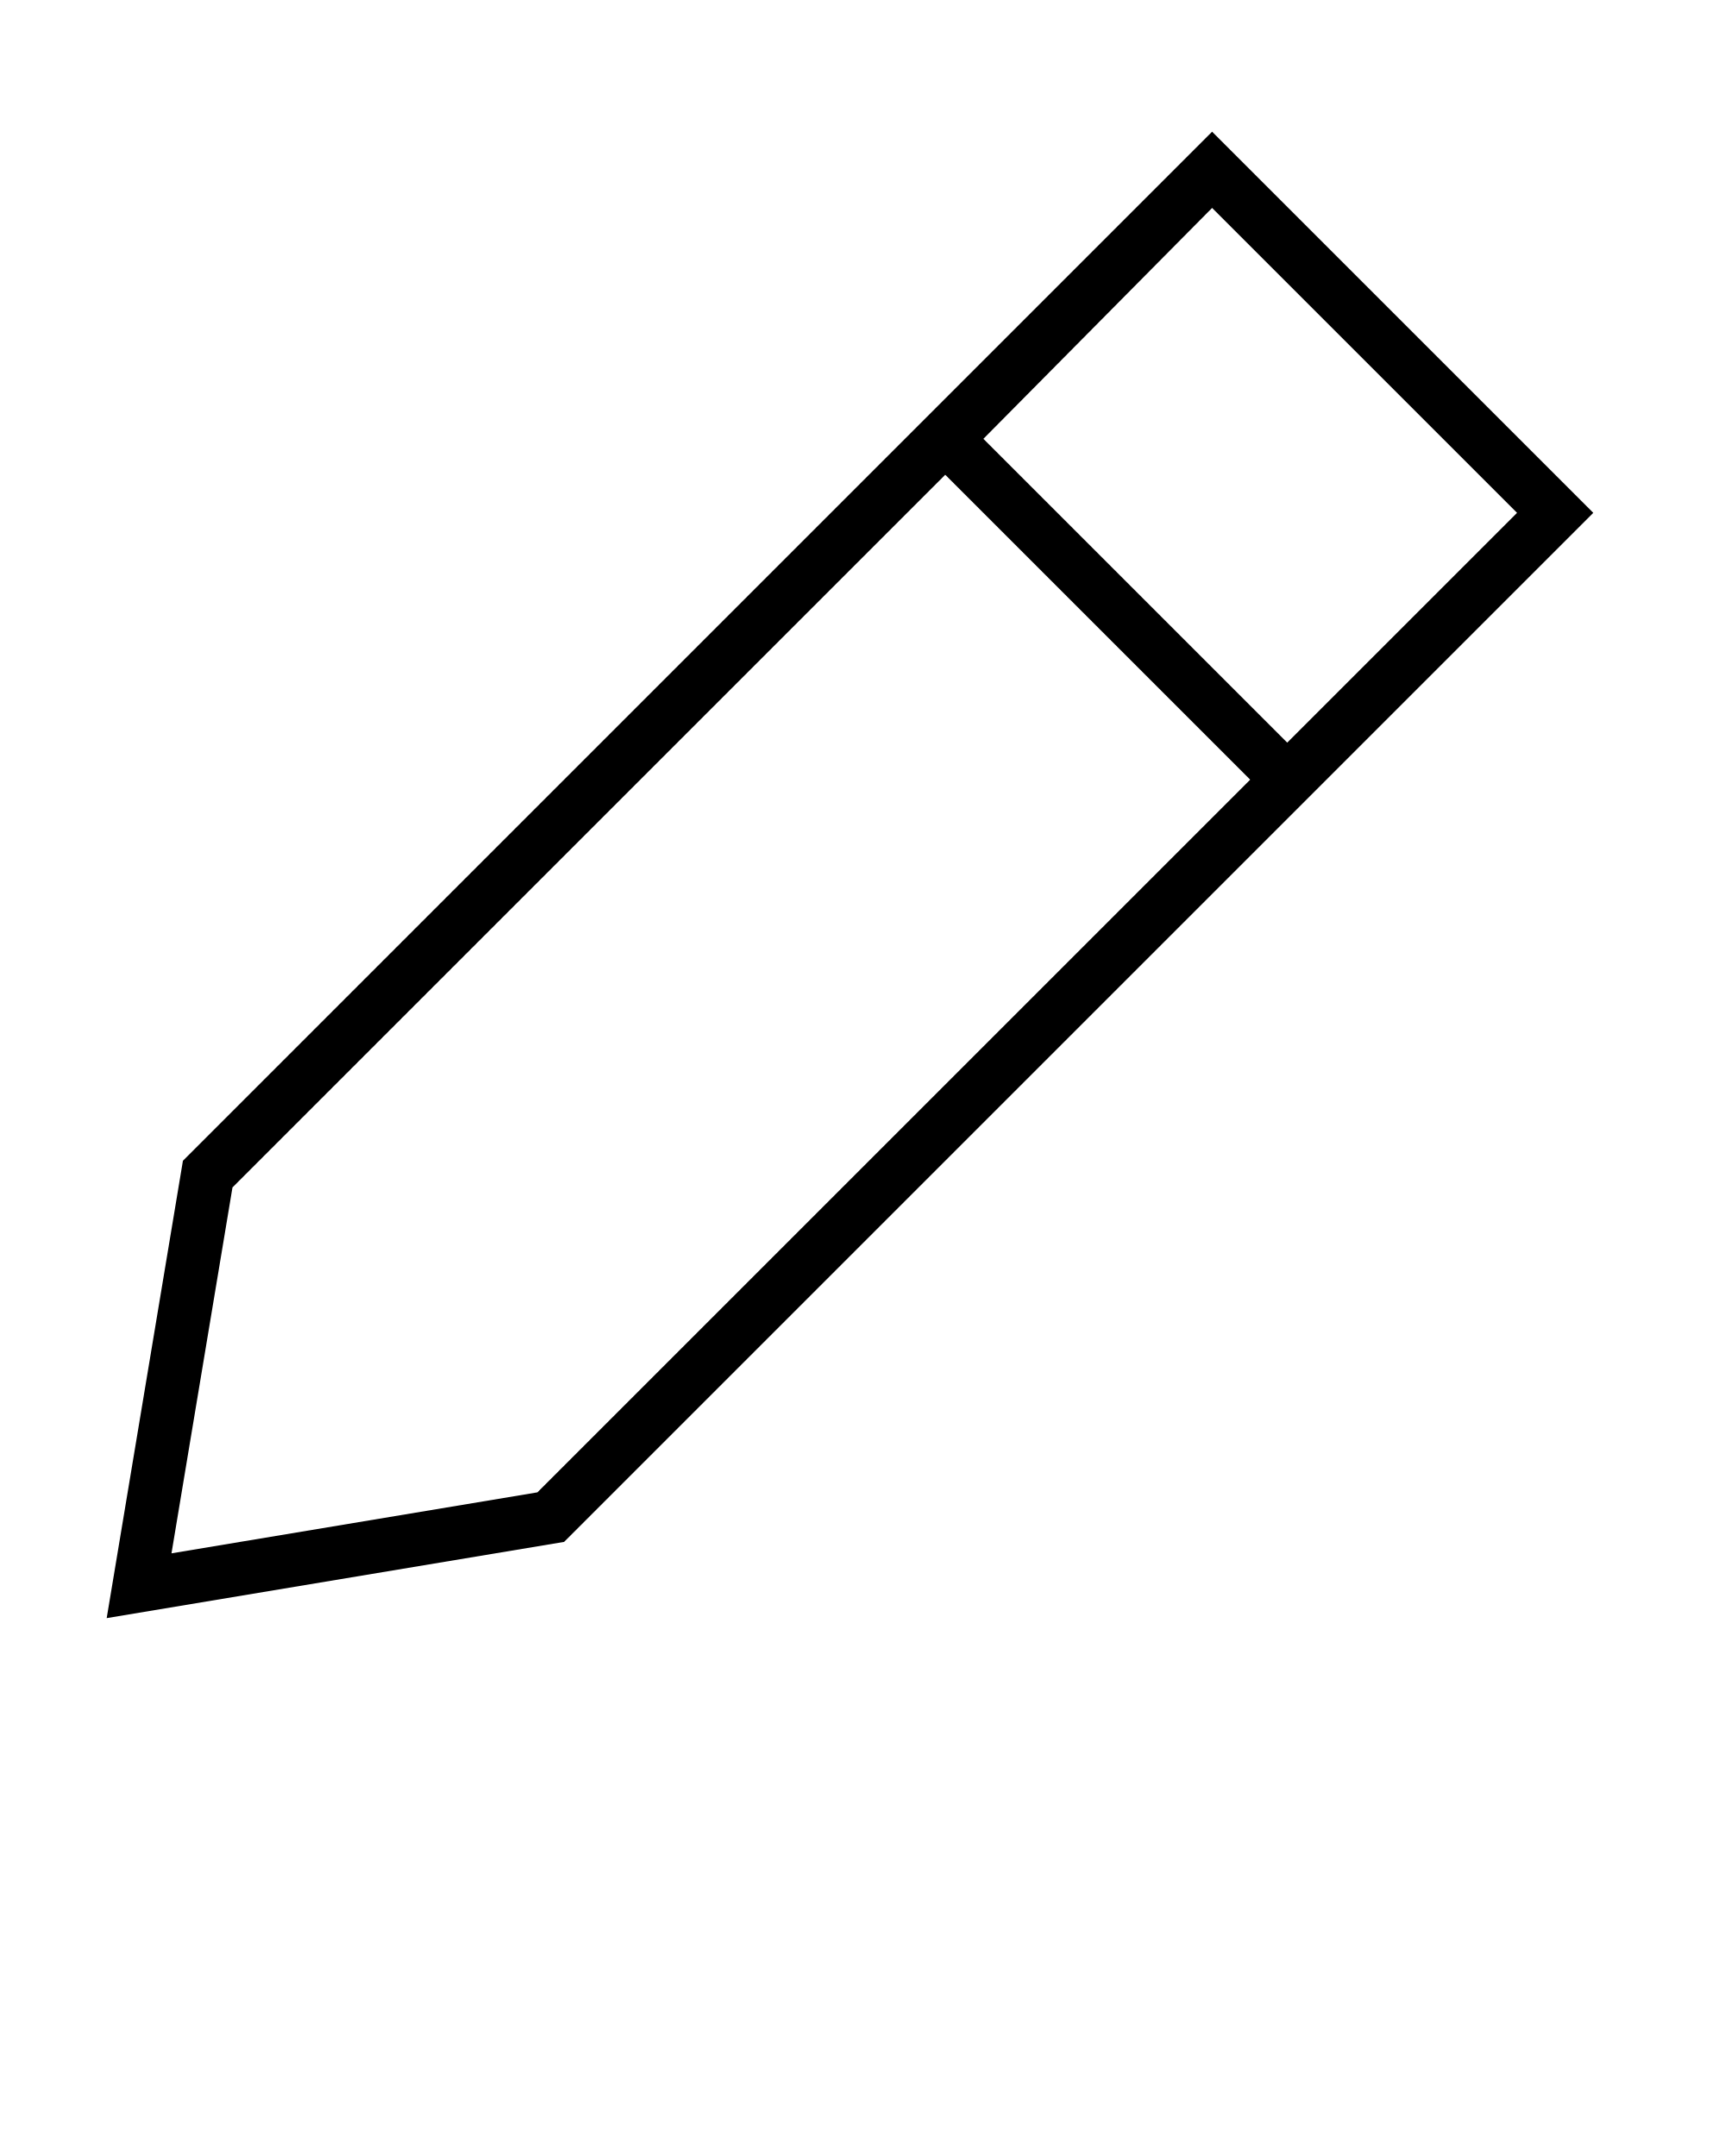
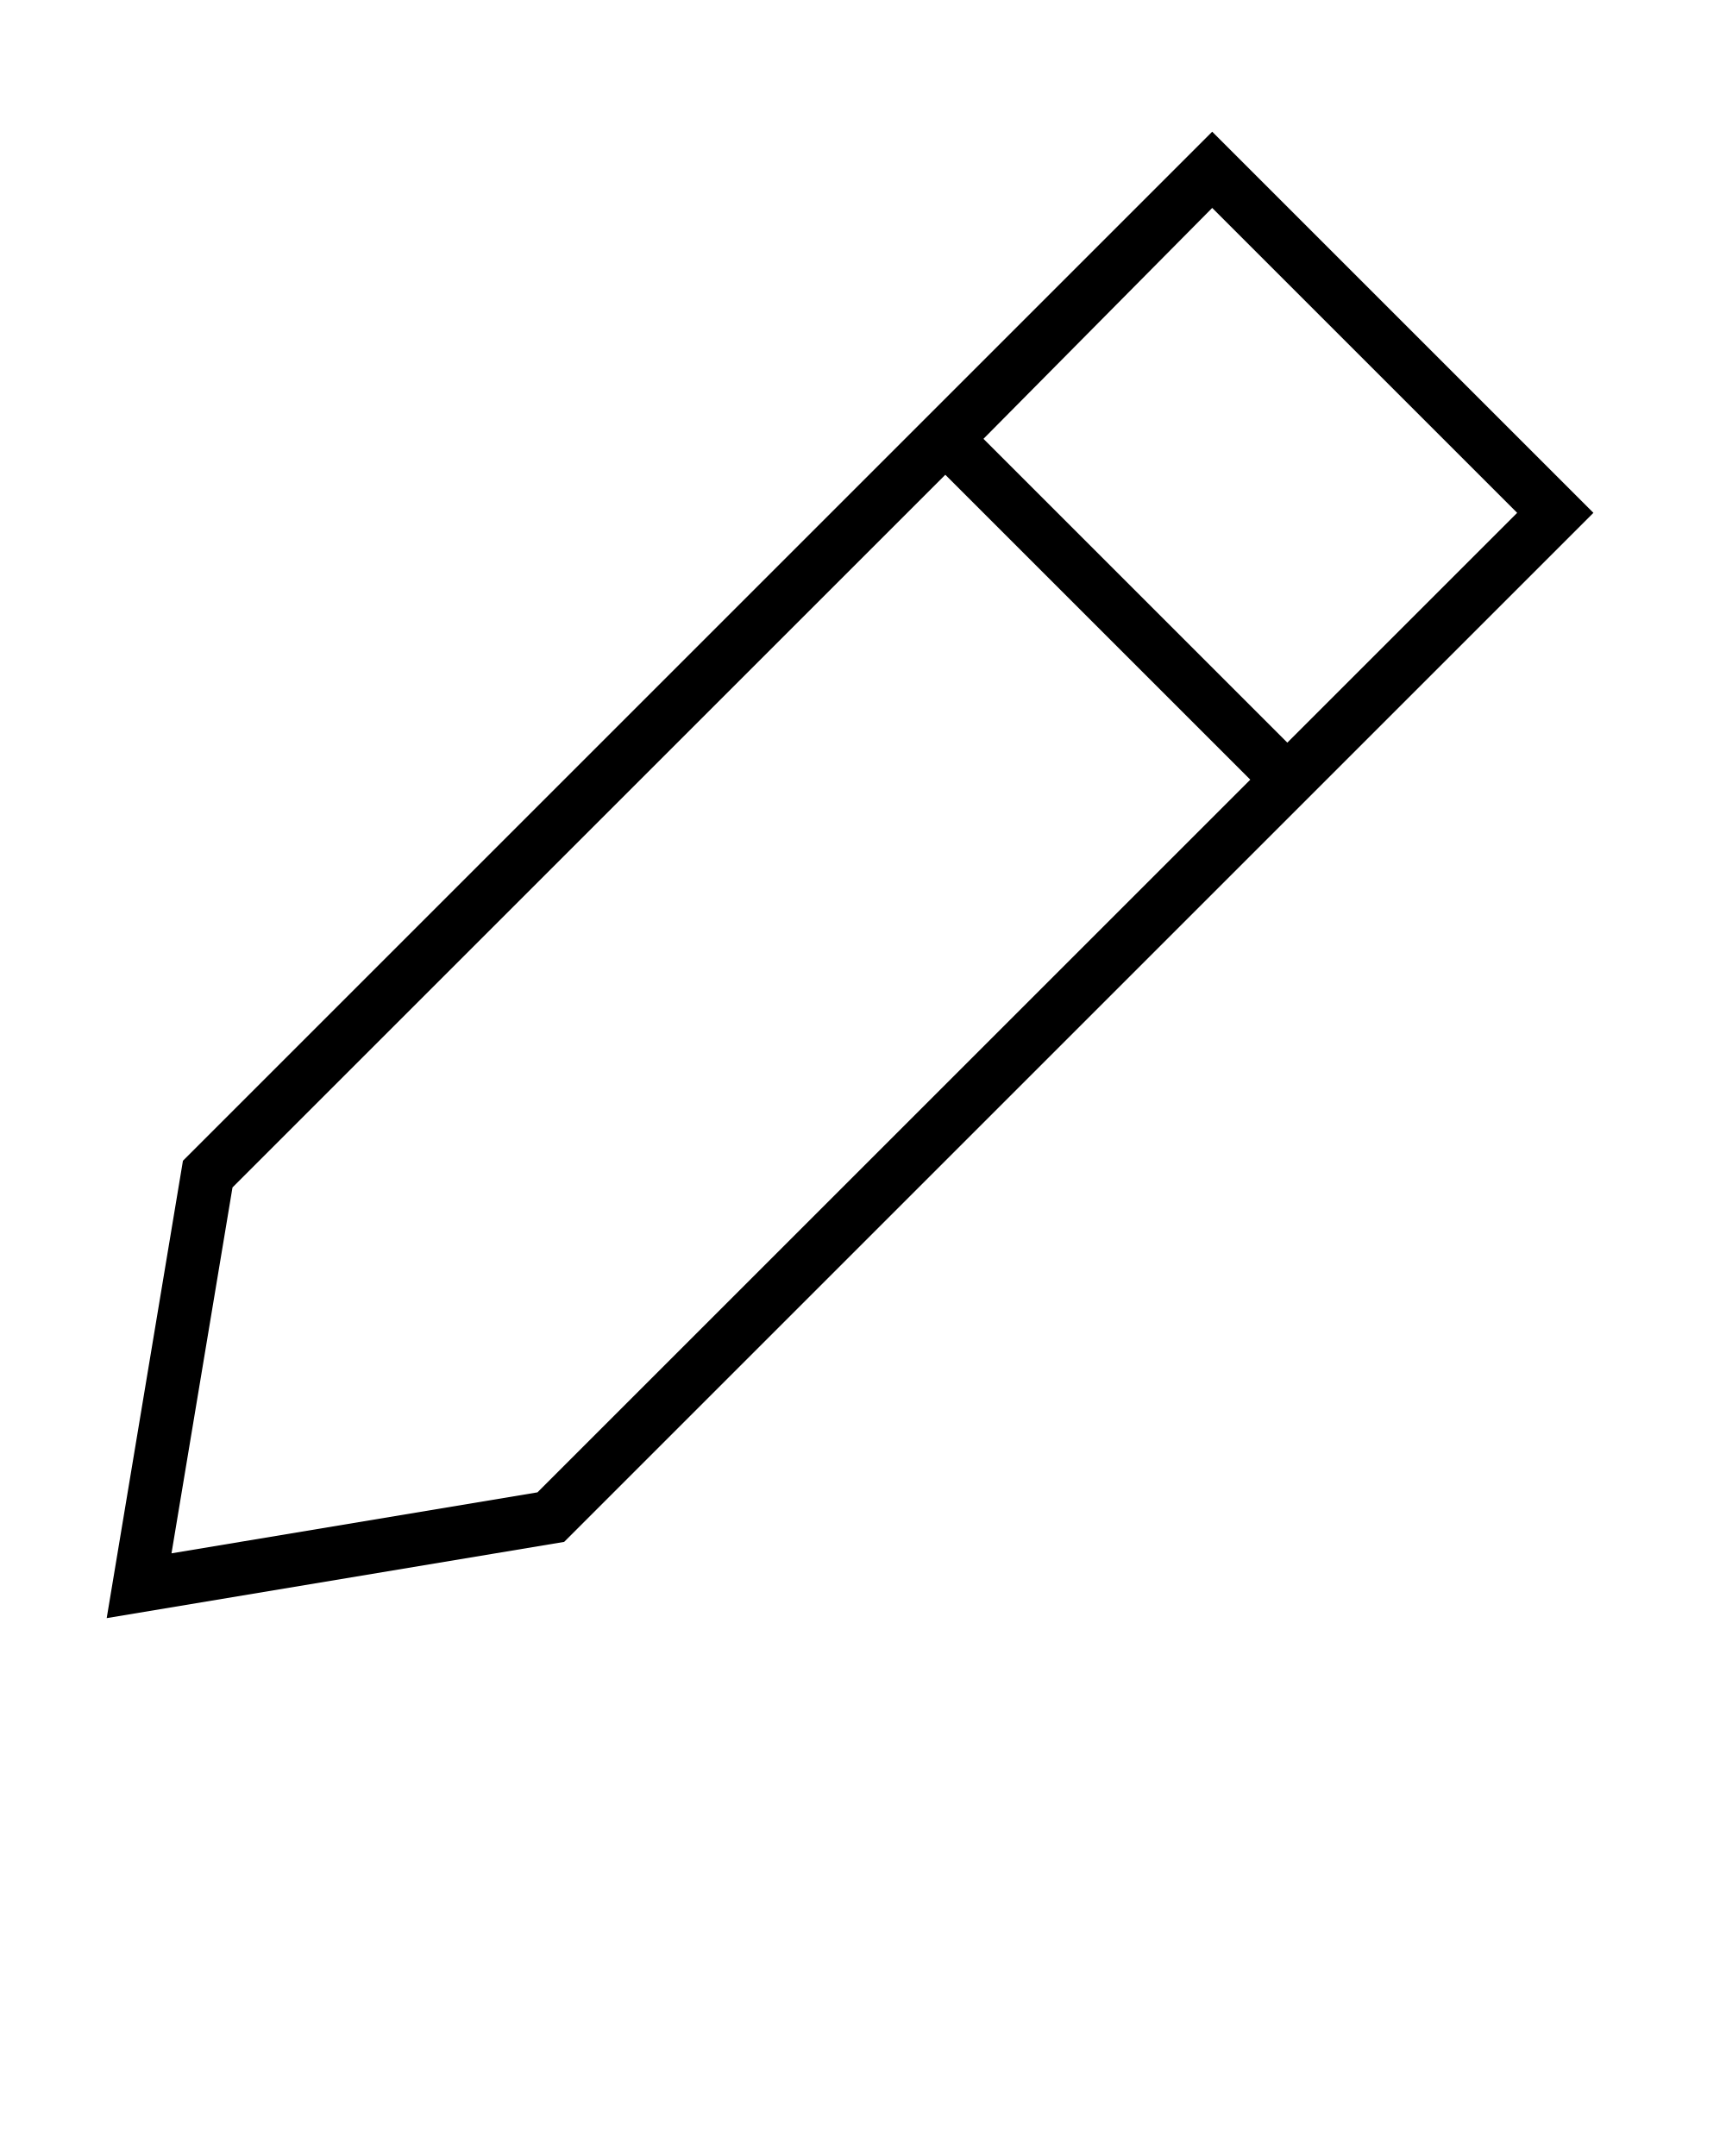
- <svg xmlns="http://www.w3.org/2000/svg" viewBox="0 0 32 40" version="1.1" x="0px" y="0px">
+ <svg xmlns="http://www.w3.org/2000/svg" viewBox="0 0 32 40" version="1.1" width="30px" x="0px" y="0px">
  <g stroke="none" stroke-width="1" fill="none" fill-rule="evenodd">
    <path d="M9,1 L9,28 L14,35 L19,28 L19,1 L9,1 Z M10.029,8.029 L18,8.029 L18,2 L10,2 L10.029,8.029 Z M10,27.7 L10,9.001 L18,9.001 L18,27.7 L14,33.3 L10,27.7 Z" fill="#000000" transform="translate(14, 18) rotate(45) translate(-14, -18) " />
  </g>
  <text x="0" y="47" fill="#000000" font-size="5px" font-weight="bold" font-family="'Helvetica Neue', Helvetica, Arial-Unicode, Arial, Sans-serif">Created by Alex Chamorro</text>
  <text x="0" y="52" fill="#000000" font-size="5px" font-weight="bold" font-family="'Helvetica Neue', Helvetica, Arial-Unicode, Arial, Sans-serif">from the Noun Project</text>
</svg>
